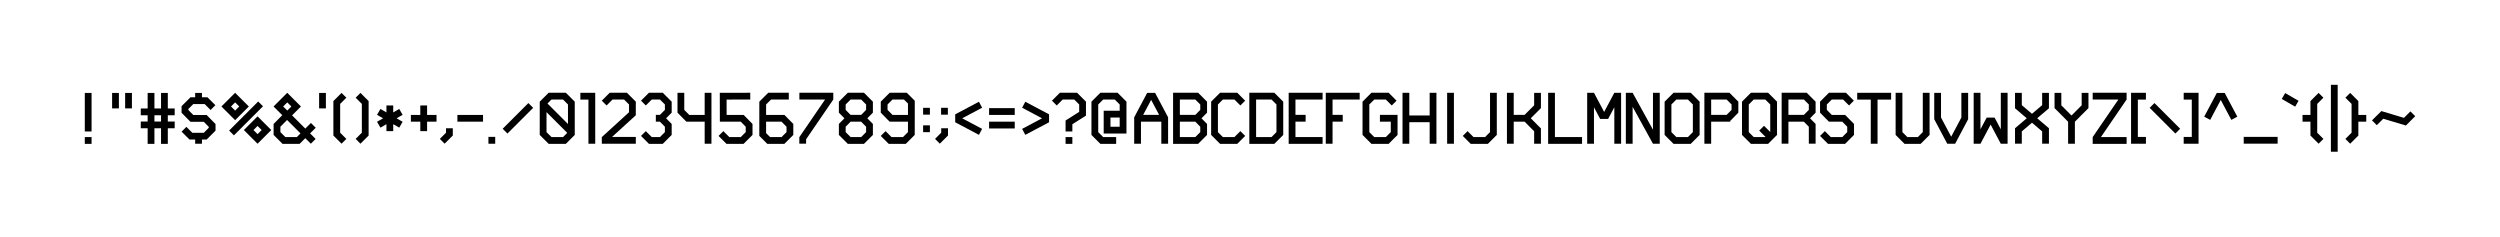
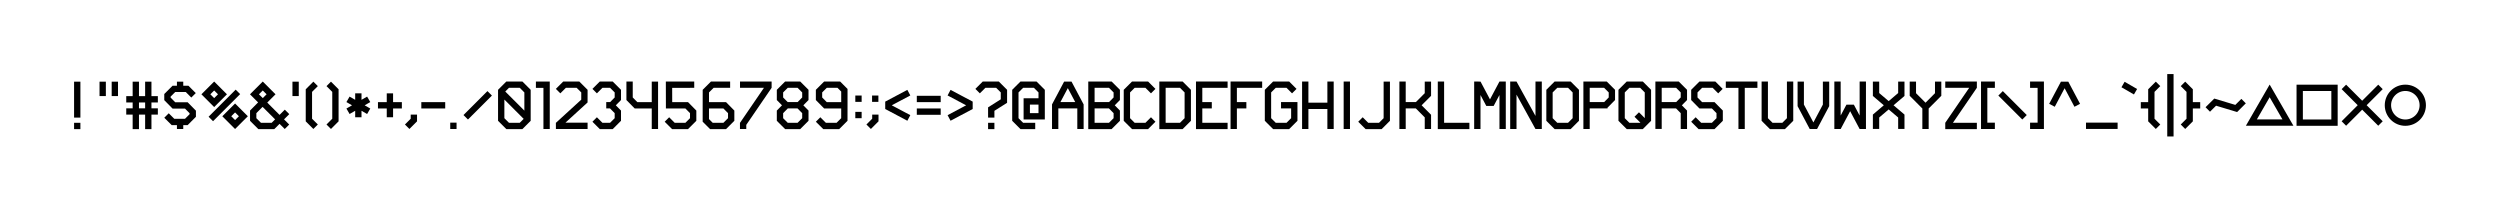
- <svg xmlns="http://www.w3.org/2000/svg" width="1474.255" height="139.49" viewBox="0 0 1474.255 139.49" id="svg4181" version="1.1">
+ <svg xmlns="http://www.w3.org/2000/svg" width="1687.438" height="142.123" viewBox="0 0 1581.973 133.24" id="svg4181" version="1.1">
  <defs id="defs4183" />
-   <g id="layer1" transform="translate(663.2062,-367.624)">
-     <path id="path4805" style="fill:none;fill-rule:evenodd;stroke:#000000;stroke-width:4;stroke-linecap:butt;stroke-linejoin:miter;stroke-miterlimit:4;stroke-dasharray:none;stroke-opacity:1" d="m 69.658,428.407 -4.08,-4.082 -8.49,0 -4.082,4.082 0,17.956 4.082,4.082 8.49,0 4.08,-4.082" />
-     <path d="m 75.523,424.326 11.917,0 4.082,4.082 0,17.956 -4.082,4.082 -11.917,0 z" style="fill:none;fill-rule:evenodd;stroke:#000000;stroke-width:4;stroke-linecap:butt;stroke-linejoin:miter;stroke-miterlimit:4;stroke-dasharray:none;stroke-opacity:1" id="path4808" />
-     <path id="path4812" style="fill:none;fill-rule:evenodd;stroke:#000000;stroke-width:4;stroke-linecap:butt;stroke-linejoin:miter;stroke-miterlimit:4;stroke-dasharray:none;stroke-opacity:1" d="m 96.728,437.356 10,0 m 10,13.09 -18,0 0,-26.12 18,0" />
-     <path id="path4816" style="fill:none;fill-rule:evenodd;stroke:#000000;stroke-width:4;stroke-linecap:butt;stroke-linejoin:miter;stroke-miterlimit:4;stroke-dasharray:none;stroke-opacity:1" d="m 118.603,437.356 10,0 m -8,15.023 0,-28.053 18,0" />
-     <path d="m 158.932,428.407 -4.08,-4.082 -8.49,0 -4.082,4.082 0,17.956 4.082,4.082 8.49,0 4.08,-4.082 0,-9.008 -8.394,0" style="fill:none;fill-rule:evenodd;stroke:#000000;stroke-width:4;stroke-linecap:butt;stroke-linejoin:miter;stroke-miterlimit:4;stroke-dasharray:none;stroke-opacity:1" id="path4818" />
-     <path id="path4820" style="fill:none;fill-rule:evenodd;stroke:#000000;stroke-width:4;stroke-linecap:butt;stroke-linejoin:miter;stroke-miterlimit:4;stroke-dasharray:none;stroke-opacity:1" d="m 7.566,437.356 16.147,0 m -0.088,15.011 0,-15.049 -6.867,-12.94 -2.266,0 -6.867,12.94 0,15.049" />
-     <path id="path4822" style="fill:none;fill-rule:evenodd;stroke:#000000;stroke-width:4;stroke-linecap:butt;stroke-linejoin:miter;stroke-miterlimit:4;stroke-dasharray:none;stroke-opacity:1" d="m 30.245,437.356 13.587,0 m -13.269,13.09 11.948,0 4.082,-4.082 0,-4.831 -4.082,-4.147 4.082,-4.147 0,-4.831 -4.082,-4.082 -11.948,0 z" />
-     <path id="path4829" style="fill:none;fill-rule:evenodd;stroke:#000000;stroke-width:4;stroke-linecap:butt;stroke-linejoin:miter;stroke-miterlimit:4;stroke-dasharray:none;stroke-opacity:1" d="m 181.867,437.703 -16.002,0 m 16.002,14.676 0,-30.02 m -16.002,0 0.002,30.02" />
+   <g id="layer1" transform="translate(660.0812,-370.749)">
+     <path id="path4805" style="fill:none;fill-rule:evenodd;stroke:#000000;stroke-width:4;stroke-linecap:butt;stroke-linejoin:miter;stroke-miterlimit:4;stroke-dasharray:none;stroke-opacity:1" d="m 69.658,428.407 -4.08,-4.082 h -8.49 l -4.082,4.082 v 17.956 l 4.082,4.082 h 8.49 l 4.08,-4.082" />
+     <path d="m 75.523,424.326 h 11.917 l 4.082,4.082 v 17.956 l -4.082,4.082 h -11.917 z" style="fill:none;fill-rule:evenodd;stroke:#000000;stroke-width:4;stroke-linecap:butt;stroke-linejoin:miter;stroke-miterlimit:4;stroke-dasharray:none;stroke-opacity:1" id="path4808" />
+     <path id="path4812" style="fill:none;fill-rule:evenodd;stroke:#000000;stroke-width:4;stroke-linecap:butt;stroke-linejoin:miter;stroke-miterlimit:4;stroke-dasharray:none;stroke-opacity:1" d="M 96.728,437.356 H 106.728 m 10,13.09 H 98.728 V 424.326 H 116.728" />
+     <path id="path4816" style="fill:none;fill-rule:evenodd;stroke:#000000;stroke-width:4;stroke-linecap:butt;stroke-linejoin:miter;stroke-miterlimit:4;stroke-dasharray:none;stroke-opacity:1" d="m 118.603,437.356 h 10 m -8,15.023 v -28.053 h 18" />
+     <path d="m 158.932,428.407 -4.08,-4.082 h -8.49 l -4.082,4.082 v 17.956 l 4.082,4.082 h 8.49 l 4.08,-4.082 v -9.008 h -8.394" style="fill:none;fill-rule:evenodd;stroke:#000000;stroke-width:4;stroke-linecap:butt;stroke-linejoin:miter;stroke-miterlimit:4;stroke-dasharray:none;stroke-opacity:1" id="path4818" />
+     <path id="path4820" style="fill:none;fill-rule:evenodd;stroke:#000000;stroke-width:4;stroke-linecap:butt;stroke-linejoin:miter;stroke-miterlimit:4;stroke-dasharray:none;stroke-opacity:1" d="m 7.566,437.356 h 16.147 m -0.088,15.011 v -15.049 l -6.867,-12.94 h -2.266 l -6.867,12.94 v 15.049" />
+     <path id="path4822" style="fill:none;fill-rule:evenodd;stroke:#000000;stroke-width:4;stroke-linecap:butt;stroke-linejoin:miter;stroke-miterlimit:4;stroke-dasharray:none;stroke-opacity:1" d="m 30.245,437.356 h 13.587 m -13.269,13.09 h 11.948 l 4.082,-4.082 v -4.831 l -4.082,-4.147 4.082,-4.147 v -4.831 l -4.082,-4.082 h -11.948 z" />
+     <path id="path4829" style="fill:none;fill-rule:evenodd;stroke:#000000;stroke-width:4;stroke-linecap:butt;stroke-linejoin:miter;stroke-miterlimit:4;stroke-dasharray:none;stroke-opacity:1" d="M 181.867,437.703 H 165.864 m 16.002,14.676 v -30.02 m -16.002,0 0.002,30.02" />
    <path d="m 192.173,422.359 0.002,30.02" style="fill:none;fill-rule:evenodd;stroke:#000000;stroke-width:4;stroke-linecap:butt;stroke-linejoin:miter;stroke-miterlimit:4;stroke-dasharray:none;stroke-opacity:1" id="path4831" />
-     <path id="path4833" style="fill:none;fill-rule:evenodd;stroke:#000000;stroke-width:4;stroke-linecap:butt;stroke-linejoin:miter;stroke-miterlimit:4;stroke-dasharray:none;stroke-opacity:1" d="m 217.462,422.365 0,23.999 -4.082,4.082 -8.49,0 -4.08,-4.082" />
-     <path d="m 269.735,450.446 -18,0 0,-28.106" style="fill:none;fill-rule:evenodd;stroke:#000000;stroke-width:4;stroke-linecap:butt;stroke-linejoin:miter;stroke-miterlimit:4;stroke-dasharray:none;stroke-opacity:1" id="path4843" />
-     <path style="color:#000000;font-style:normal;font-variant:normal;font-weight:normal;font-stretch:normal;font-size:medium;line-height:normal;font-family:sans-serif;text-indent:0;text-align:start;text-decoration:none;text-decoration-line:none;text-decoration-style:solid;text-decoration-color:#000000;letter-spacing:normal;word-spacing:normal;text-transform:none;direction:ltr;block-progression:tb;writing-mode:lr-tb;baseline-shift:baseline;text-anchor:start;white-space:normal;clip-rule:nonzero;display:inline;overflow:visible;visibility:visible;opacity:1;isolation:auto;mix-blend-mode:normal;color-interpolation:sRGB;color-interpolation-filters:linearRGB;solid-color:#000000;solid-opacity:1;fill:#000000;fill-opacity:1;fill-rule:evenodd;stroke:none;stroke-width:4;stroke-linecap:butt;stroke-linejoin:miter;stroke-miterlimit:4;stroke-dasharray:none;stroke-dashoffset:0;stroke-opacity:1;color-rendering:auto;image-rendering:auto;shape-rendering:auto;text-rendering:auto;enable-background:accumulate" d="m 272.759,422.359 0.002,30.02 4,0 -0.002,-21.51 3.666,6.906 4.672,0 3.666,-6.906 0,21.51 4,0 0,-30.02 -4.016,0.004 -5.985,11.279 -5.985,-11.277 z" id="path4845" />
-     <path id="path4862" style="fill:none;fill-rule:evenodd;stroke:#000000;stroke-width:4;stroke-linecap:butt;stroke-linejoin:miter;stroke-miterlimit:4;stroke-dasharray:none;stroke-opacity:1" d="m 297.805,423.321 15.494,28.091 m 0.254,0.967 0,-30.02 m -16.002,0 0.002,30.02" />
-     <path id="path4868" style="fill:none;fill-rule:evenodd;stroke:#000000;stroke-width:4;stroke-linecap:butt;stroke-linejoin:miter;stroke-miterlimit:4;stroke-dasharray:none;stroke-opacity:1" d="m 343.553,437.356 13.587,0 m -1.322,0.029 4.082,-4.147 0,-4.831 -4.082,-4.082 -11.948,0 0,28.041" />
-     <path id="path4878" style="fill:none;fill-rule:evenodd;stroke:#000000;stroke-width:4;stroke-linecap:butt;stroke-linejoin:miter;stroke-miterlimit:4;stroke-dasharray:none;stroke-opacity:1" d="m 380.782,448.382 -5.159,-5.159 m 7.084,-14.815 -4.08,-4.082 -8.49,0 -4.082,4.082 0,17.956 4.082,4.082 8.49,0 4.08,-4.082 z" />
-     <path id="path4884" style="fill:none;fill-rule:evenodd;stroke:#000000;stroke-width:4;stroke-linecap:butt;stroke-linejoin:miter;stroke-miterlimit:4;stroke-dasharray:none;stroke-opacity:1" d="m 389.113,437.356 13.587,0 m 2.76,15.002 0,-10.826 -4.082,-4.147 4.082,-4.147 0,-4.831 -4.082,-4.082 -11.948,0 0,28.032" />
-     <path id="path4898" style="fill:none;fill-rule:evenodd;stroke:#000000;stroke-width:4;stroke-linecap:butt;stroke-linejoin:miter;stroke-miterlimit:4;stroke-dasharray:none;stroke-opacity:1" d="m 411.501,446.364 4.082,4.082 8.442,0 4.082,-4.082 0,-4.831 -4.082,-4.147 -7.866,0 -4.082,-4.147 0,-4.831 4.082,-4.082 8.36,0 4.08,4.082" />
-     <path id="path4903" style="fill:none;fill-rule:evenodd;stroke:#000000;stroke-width:4;stroke-linecap:butt;stroke-linejoin:miter;stroke-miterlimit:4;stroke-dasharray:none;stroke-opacity:1" d="m 451.989,424.359 -20,0 m 9.999,-2 0.002,30.02" />
-     <path d="m 456.643,422.346 0,24.018 4.082,4.082 7.863,0 4.08,-4.082 0,-24.018" style="fill:none;fill-rule:evenodd;stroke:#000000;stroke-width:4;stroke-linecap:butt;stroke-linejoin:miter;stroke-miterlimit:4;stroke-dasharray:none;stroke-opacity:1" id="path4905" />
-     <path d="m 495.415,422.378 0,15.049 -6.867,12.94 -2.266,0 -6.867,-12.94 0,-15.049" style="fill:none;fill-rule:evenodd;stroke:#000000;stroke-width:4;stroke-linecap:butt;stroke-linejoin:miter;stroke-miterlimit:4;stroke-dasharray:none;stroke-opacity:1" id="path4907" />
-     <path id="path4909" d="m 500.672,452.379 0.002,-30.02 4,0 -0.002,21.51 3.666,-6.906 4.672,0 3.666,6.906 0,-21.51 4,0 0,30.02 -4.016,-0.004 -5.985,-11.279 -5.985,11.277 z" style="color:#000000;font-style:normal;font-variant:normal;font-weight:normal;font-stretch:normal;font-size:medium;line-height:normal;font-family:sans-serif;text-indent:0;text-align:start;text-decoration:none;text-decoration-line:none;text-decoration-style:solid;text-decoration-color:#000000;letter-spacing:normal;word-spacing:normal;text-transform:none;direction:ltr;block-progression:tb;writing-mode:lr-tb;baseline-shift:baseline;text-anchor:start;white-space:normal;clip-rule:nonzero;display:inline;overflow:visible;visibility:visible;opacity:1;isolation:auto;mix-blend-mode:normal;color-interpolation:sRGB;color-interpolation-filters:linearRGB;solid-color:#000000;solid-opacity:1;fill:#000000;fill-opacity:1;fill-rule:evenodd;stroke:none;stroke-width:4;stroke-linecap:butt;stroke-linejoin:miter;stroke-miterlimit:4;stroke-dasharray:none;stroke-dashoffset:0;stroke-opacity:1;color-rendering:auto;image-rendering:auto;shape-rendering:auto;text-rendering:auto;enable-background:accumulate" />
-     <path id="path4922" style="fill:none;fill-rule:evenodd;stroke:#000000;stroke-width:4;stroke-linecap:butt;stroke-linejoin:miter;stroke-miterlimit:4;stroke-dasharray:none;stroke-opacity:1" d="m 558.36,437.583 0.002,14.796 m 7.999,-30.001 0,8.172 -8,8.028 -8,-8.028 0,-8.172" />
-     <path id="path4928" style="fill:none;fill-rule:evenodd;stroke:#000000;stroke-width:4;stroke-linecap:butt;stroke-linejoin:miter;stroke-miterlimit:4;stroke-dasharray:none;stroke-opacity:1" d="m 589.203,425.183 -16.696,24.402 m 18.35,0.861 -20,0 m 0,-26.12 20,0" />
-     <path id="path4930" style="fill:none;fill-rule:evenodd;stroke:#000000;stroke-width:4;stroke-linecap:butt;stroke-linejoin:miter;stroke-miterlimit:4;stroke-dasharray:none;stroke-opacity:1" d="m 337.073,428.407 -4.08,-4.082 -8.49,0 -4.082,4.082 0,17.956 4.082,4.082 8.49,0 4.08,-4.082 z" />
-     <path id="path4943" style="fill:none;fill-rule:evenodd;stroke:#000000;stroke-width:4;stroke-linecap:butt;stroke-linejoin:miter;stroke-miterlimit:4;stroke-dasharray:none;stroke-opacity:1" d="m 243.483,422.378 0,8.172 -6.8,6.813 6.8,6.839 0,8.172 m -16.045,-30.035 0,30.039 m -0.613,-15.023 10.778,0" />
-     <path id="path4951" style="fill:none;fill-rule:evenodd;stroke:#000000;stroke-width:4;stroke-linecap:butt;stroke-linejoin:miter;stroke-miterlimit:4;stroke-dasharray:none;stroke-opacity:1" d="m 543.054,452.349 0,-8.172 -8,-6.812 -8,6.812 0,8.172 m 16,-29.971 0,8.172 -8,6.812 -8,-6.812 0,-8.172" />
-     <path id="path5198" style="fill:none;fill-rule:evenodd;stroke:#000000;stroke-width:4;stroke-linecap:butt;stroke-linejoin:miter;stroke-miterlimit:4;stroke-dasharray:none;stroke-opacity:1" d="m -342.039,429.808 15.154,15.154 m 0.614,-16.555 -4.08,-4.082 -8.49,0 -4.082,4.082 0,17.956 4.082,4.082 8.49,0 4.08,-4.082 z" />
-     <path id="path5201" style="fill:none;fill-rule:evenodd;stroke:#000000;stroke-width:4;stroke-linecap:butt;stroke-linejoin:miter;stroke-miterlimit:4;stroke-dasharray:none;stroke-opacity:1" d="m -314.199,452.379 -0.002,-28.025 -6.767,0" />
-     <path id="path5214" style="fill:none;fill-rule:evenodd;stroke:#000000;stroke-width:4;stroke-linecap:butt;stroke-linejoin:miter;stroke-miterlimit:4;stroke-dasharray:none;stroke-opacity:1" d="m -306.916,428.407 4.08,-4.082 8.49,0 4.082,4.082 -0.01,6.295 -16.049,14.659 0.005,1.017 18.055,0" />
-     <path id="path5231" style="fill:none;fill-rule:evenodd;stroke:#000000;stroke-width:4;stroke-linecap:butt;stroke-linejoin:miter;stroke-miterlimit:4;stroke-dasharray:none;stroke-opacity:1" d="m -272.474,437.356 -3.983,0 m -7.325,9.008 4.082,4.082 6.502,0 4.082,-4.082 0,-4.831 -4.082,-4.147 4.082,-4.147 0,-4.831 -4.082,-4.082 -6.502,0 -4.082,4.082" />
-     <path d="m -245.661,422.367 0,30 m -16.029,-30.02 0,10.891 4.082,4.147 11.507,0" style="fill:none;fill-rule:evenodd;stroke:#000000;stroke-width:4;stroke-linecap:butt;stroke-linejoin:miter;stroke-miterlimit:4;stroke-dasharray:none;stroke-opacity:1" id="path5235" />
-     <path d="m -238.056,446.364 4.082,4.082 8.442,0 4.082,-4.082 0,-4.831 -4.082,-4.147 -11.177,0 -0.032,-13.041 15.965,-0.019" style="fill:none;fill-rule:evenodd;stroke:#000000;stroke-width:4;stroke-linecap:butt;stroke-linejoin:miter;stroke-miterlimit:4;stroke-dasharray:none;stroke-opacity:1" id="path5237" />
-     <path d="m -198.059,424.326 -11.286,0 -4.082,4.082 -0.014,8.978 11.962,0 4.082,4.147 0,4.831 -4.082,4.082 -8.442,0 -3.521,-3.521 0,-10.132" style="fill:none;fill-rule:evenodd;stroke:#000000;stroke-width:4;stroke-linecap:butt;stroke-linejoin:miter;stroke-miterlimit:4;stroke-dasharray:none;stroke-opacity:1" id="path5239" />
-     <path d="m -191.81,424.326 20,0 m -1.654,0.857 -16.384,23.956 0,3.224" style="fill:none;fill-rule:evenodd;stroke:#000000;stroke-width:4;stroke-linecap:butt;stroke-linejoin:miter;stroke-miterlimit:4;stroke-dasharray:none;stroke-opacity:1" id="path5241" />
-     <path id="path5249" style="fill:none;fill-rule:evenodd;stroke:#000000;stroke-width:4;stroke-linecap:butt;stroke-linejoin:miter;stroke-miterlimit:4;stroke-dasharray:none;stroke-opacity:1" d="m -162.438,424.326 -4.082,4.082 0,4.831 4.082,4.147 -4.082,4.147 0,4.831 4.082,4.082 7.895,0 4.082,-4.082 0,-4.831 -4.082,-4.147 4.082,-4.147 0,-4.831 -4.082,-4.082 z m -0.846,13.03 9.079,0" />
-     <path id="path5257" style="fill:none;fill-rule:evenodd;stroke:#000000;stroke-width:4;stroke-linecap:butt;stroke-linejoin:miter;stroke-miterlimit:4;stroke-dasharray:none;stroke-opacity:1" d="m -142.396,446.364 4.082,4.082 8.445,0 4.082,-4.082 0.014,-8.978 -11.962,0 -4.082,-4.147 0,-4.831 4.082,-4.082 8.442,0 3.521,3.521 0,10.132" />
-     <path d="m 679.918,450.341 -20,0" style="fill:none;fill-rule:evenodd;stroke:#000000;stroke-width:4;stroke-linecap:butt;stroke-linejoin:miter;stroke-miterlimit:4;stroke-dasharray:none;stroke-opacity:1" id="path5336" />
+     <path id="path4833" style="fill:none;fill-rule:evenodd;stroke:#000000;stroke-width:4;stroke-linecap:butt;stroke-linejoin:miter;stroke-miterlimit:4;stroke-dasharray:none;stroke-opacity:1" d="m 217.462,422.365 v 23.999 l -4.082,4.082 h -8.49 l -4.08,-4.082" />
+     <path d="m 269.735,450.446 h -18 v -28.106" style="fill:none;fill-rule:evenodd;stroke:#000000;stroke-width:4;stroke-linecap:butt;stroke-linejoin:miter;stroke-miterlimit:4;stroke-dasharray:none;stroke-opacity:1" id="path4843" />
+     <path style="color:#000000;font-style:normal;font-variant:normal;font-weight:normal;font-stretch:normal;font-size:medium;line-height:normal;font-family:sans-serif;text-indent:0;text-align:start;text-decoration:none;text-decoration-line:none;text-decoration-style:solid;text-decoration-color:#000000;letter-spacing:normal;word-spacing:normal;text-transform:none;writing-mode:lr-tb;direction:ltr;baseline-shift:baseline;text-anchor:start;white-space:normal;clip-rule:nonzero;display:inline;overflow:visible;visibility:visible;opacity:1;isolation:auto;mix-blend-mode:normal;color-interpolation:sRGB;color-interpolation-filters:linearRGB;solid-color:#000000;solid-opacity:1;fill:#000000;fill-opacity:1;fill-rule:evenodd;stroke:none;stroke-width:4;stroke-linecap:butt;stroke-linejoin:miter;stroke-miterlimit:4;stroke-dasharray:none;stroke-dashoffset:0;stroke-opacity:1;color-rendering:auto;image-rendering:auto;shape-rendering:auto;text-rendering:auto;enable-background:accumulate" d="m 272.759,422.359 0.002,30.02 h 4 l -0.002,-21.51 3.666,6.906 h 4.672 l 3.666,-6.906 v 21.51 h 4 v -30.02 l -4.016,0.004 -5.985,11.279 -5.985,-11.277 z" id="path4845" />
+     <path id="path4862" style="fill:none;fill-rule:evenodd;stroke:#000000;stroke-width:4;stroke-linecap:butt;stroke-linejoin:miter;stroke-miterlimit:4;stroke-dasharray:none;stroke-opacity:1" d="m 297.805,423.321 15.494,28.091 m 0.254,0.967 v -30.02 m -16.002,0 0.002,30.02" />
+     <path id="path4868" style="fill:none;fill-rule:evenodd;stroke:#000000;stroke-width:4;stroke-linecap:butt;stroke-linejoin:miter;stroke-miterlimit:4;stroke-dasharray:none;stroke-opacity:1" d="m 343.553,437.356 h 13.587 m -1.322,0.029 4.082,-4.147 v -4.831 l -4.082,-4.082 h -11.948 v 28.041" />
+     <path id="path4878" style="fill:none;fill-rule:evenodd;stroke:#000000;stroke-width:4;stroke-linecap:butt;stroke-linejoin:miter;stroke-miterlimit:4;stroke-dasharray:none;stroke-opacity:1" d="m 380.782,448.382 -5.159,-5.159 m 7.084,-14.815 -4.08,-4.082 h -8.49 l -4.082,4.082 v 17.956 l 4.082,4.082 h 8.49 l 4.08,-4.082 z" />
+     <path id="path4884" style="fill:none;fill-rule:evenodd;stroke:#000000;stroke-width:4;stroke-linecap:butt;stroke-linejoin:miter;stroke-miterlimit:4;stroke-dasharray:none;stroke-opacity:1" d="m 389.113,437.356 h 13.587 m 2.76,15.002 v -10.826 l -4.082,-4.147 4.082,-4.147 v -4.831 l -4.082,-4.082 h -11.948 v 28.032" />
+     <path id="path4898" style="fill:none;fill-rule:evenodd;stroke:#000000;stroke-width:4;stroke-linecap:butt;stroke-linejoin:miter;stroke-miterlimit:4;stroke-dasharray:none;stroke-opacity:1" d="m 411.501,446.364 4.082,4.082 h 8.442 l 4.082,-4.082 v -4.831 l -4.082,-4.147 h -7.866 l -4.082,-4.147 v -4.831 l 4.082,-4.082 h 8.36 l 4.08,4.082" />
+     <path id="path4903" style="fill:none;fill-rule:evenodd;stroke:#000000;stroke-width:4;stroke-linecap:butt;stroke-linejoin:miter;stroke-miterlimit:4;stroke-dasharray:none;stroke-opacity:1" d="m 451.989,424.359 h -20 m 9.999,-2 0.002,30.02" />
+     <path d="m 456.643,422.346 v 24.018 l 4.082,4.082 h 7.863 l 4.08,-4.082 v -24.018" style="fill:none;fill-rule:evenodd;stroke:#000000;stroke-width:4;stroke-linecap:butt;stroke-linejoin:miter;stroke-miterlimit:4;stroke-dasharray:none;stroke-opacity:1" id="path4905" />
+     <path d="m 495.415,422.378 v 15.049 l -6.867,12.94 h -2.266 l -6.867,-12.94 v -15.049" style="fill:none;fill-rule:evenodd;stroke:#000000;stroke-width:4;stroke-linecap:butt;stroke-linejoin:miter;stroke-miterlimit:4;stroke-dasharray:none;stroke-opacity:1" id="path4907" />
+     <path id="path4909" d="m 500.672,452.379 0.002,-30.02 h 4 l -0.002,21.51 3.666,-6.906 h 4.672 l 3.666,6.906 v -21.51 h 4 v 30.02 l -4.016,-0.004 -5.985,-11.279 -5.985,11.277 z" style="color:#000000;font-style:normal;font-variant:normal;font-weight:normal;font-stretch:normal;font-size:medium;line-height:normal;font-family:sans-serif;text-indent:0;text-align:start;text-decoration:none;text-decoration-line:none;text-decoration-style:solid;text-decoration-color:#000000;letter-spacing:normal;word-spacing:normal;text-transform:none;writing-mode:lr-tb;direction:ltr;baseline-shift:baseline;text-anchor:start;white-space:normal;clip-rule:nonzero;display:inline;overflow:visible;visibility:visible;opacity:1;isolation:auto;mix-blend-mode:normal;color-interpolation:sRGB;color-interpolation-filters:linearRGB;solid-color:#000000;solid-opacity:1;fill:#000000;fill-opacity:1;fill-rule:evenodd;stroke:none;stroke-width:4;stroke-linecap:butt;stroke-linejoin:miter;stroke-miterlimit:4;stroke-dasharray:none;stroke-dashoffset:0;stroke-opacity:1;color-rendering:auto;image-rendering:auto;shape-rendering:auto;text-rendering:auto;enable-background:accumulate" />
+     <path id="path4922" style="fill:none;fill-rule:evenodd;stroke:#000000;stroke-width:4;stroke-linecap:butt;stroke-linejoin:miter;stroke-miterlimit:4;stroke-dasharray:none;stroke-opacity:1" d="m 558.36,437.583 0.002,14.796 m 7.999,-30.001 v 8.172 l -8,8.028 -8,-8.028 v -8.172" />
+     <path id="path4928" style="fill:none;fill-rule:evenodd;stroke:#000000;stroke-width:4;stroke-linecap:butt;stroke-linejoin:miter;stroke-miterlimit:4;stroke-dasharray:none;stroke-opacity:1" d="m 589.203,425.183 -16.696,24.402 m 18.35,0.861 h -20 m 0,-26.12 h 20" />
+     <path id="path4930" style="fill:none;fill-rule:evenodd;stroke:#000000;stroke-width:4;stroke-linecap:butt;stroke-linejoin:miter;stroke-miterlimit:4;stroke-dasharray:none;stroke-opacity:1" d="m 337.073,428.407 -4.08,-4.082 h -8.49 l -4.082,4.082 v 17.956 l 4.082,4.082 h 8.49 l 4.08,-4.082 z" />
+     <path id="path4943" style="fill:none;fill-rule:evenodd;stroke:#000000;stroke-width:4;stroke-linecap:butt;stroke-linejoin:miter;stroke-miterlimit:4;stroke-dasharray:none;stroke-opacity:1" d="m 243.483,422.378 v 8.172 l -6.8,6.813 6.8,6.839 v 8.172 M 227.437,422.34 v 30.039 m -0.613,-15.023 h 10.778" />
+     <path id="path4951" style="fill:none;fill-rule:evenodd;stroke:#000000;stroke-width:4;stroke-linecap:butt;stroke-linejoin:miter;stroke-miterlimit:4;stroke-dasharray:none;stroke-opacity:1" d="m 543.054,452.349 v -8.172 l -8,-6.812 -8,6.812 v 8.172 m 16,-29.971 v 8.172 l -8,6.812 -8,-6.812 v -8.172" />
+     <path id="path5198" style="fill:none;fill-rule:evenodd;stroke:#000000;stroke-width:4;stroke-linecap:butt;stroke-linejoin:miter;stroke-miterlimit:4;stroke-dasharray:none;stroke-opacity:1" d="m -342.039,429.808 15.154,15.154 m 0.614,-16.555 -4.08,-4.082 h -8.49 l -4.082,4.082 v 17.956 l 4.082,4.082 h 8.49 l 4.08,-4.082 z" />
+     <path id="path5201" style="fill:none;fill-rule:evenodd;stroke:#000000;stroke-width:4;stroke-linecap:butt;stroke-linejoin:miter;stroke-miterlimit:4;stroke-dasharray:none;stroke-opacity:1" d="m -314.199,452.379 -0.002,-28.025 h -6.767" />
+     <path id="path5214" style="fill:none;fill-rule:evenodd;stroke:#000000;stroke-width:4;stroke-linecap:butt;stroke-linejoin:miter;stroke-miterlimit:4;stroke-dasharray:none;stroke-opacity:1" d="m -306.916,428.407 4.08,-4.082 h 8.49 l 4.082,4.082 -0.01,6.295 -16.049,14.659 0.005,1.017 h 18.055" />
+     <path id="path5231" style="fill:none;fill-rule:evenodd;stroke:#000000;stroke-width:4;stroke-linecap:butt;stroke-linejoin:miter;stroke-miterlimit:4;stroke-dasharray:none;stroke-opacity:1" d="m -272.474,437.356 h -3.983 m -7.325,9.008 4.082,4.082 h 6.502 l 4.082,-4.082 v -4.831 l -4.082,-4.147 4.082,-4.147 v -4.831 l -4.082,-4.082 h -6.502 l -4.082,4.082" />
+     <path d="m -245.661,422.367 v 30 m -16.029,-30.02 v 10.891 l 4.082,4.147 h 11.507" style="fill:none;fill-rule:evenodd;stroke:#000000;stroke-width:4;stroke-linecap:butt;stroke-linejoin:miter;stroke-miterlimit:4;stroke-dasharray:none;stroke-opacity:1" id="path5235" />
+     <path d="m -238.056,446.364 4.082,4.082 h 8.442 l 4.082,-4.082 v -4.831 l -4.082,-4.147 h -11.177 l -0.032,-13.041 15.965,-0.019" style="fill:none;fill-rule:evenodd;stroke:#000000;stroke-width:4;stroke-linecap:butt;stroke-linejoin:miter;stroke-miterlimit:4;stroke-dasharray:none;stroke-opacity:1" id="path5237" />
+     <path d="m -198.059,424.326 h -11.286 l -4.082,4.082 -0.014,8.978 h 11.962 l 4.082,4.147 v 4.831 l -4.082,4.082 h -8.442 l -3.521,-3.521 v -10.132" style="fill:none;fill-rule:evenodd;stroke:#000000;stroke-width:4;stroke-linecap:butt;stroke-linejoin:miter;stroke-miterlimit:4;stroke-dasharray:none;stroke-opacity:1" id="path5239" />
+     <path d="m -191.81,424.326 h 20 m -1.654,0.857 -16.384,23.956 v 3.224" style="fill:none;fill-rule:evenodd;stroke:#000000;stroke-width:4;stroke-linecap:butt;stroke-linejoin:miter;stroke-miterlimit:4;stroke-dasharray:none;stroke-opacity:1" id="path5241" />
+     <path id="path5249" style="fill:none;fill-rule:evenodd;stroke:#000000;stroke-width:4;stroke-linecap:butt;stroke-linejoin:miter;stroke-miterlimit:4;stroke-dasharray:none;stroke-opacity:1" d="m -162.438,424.326 -4.082,4.082 v 4.831 l 4.082,4.147 -4.082,4.147 v 4.831 l 4.082,4.082 h 7.895 l 4.082,-4.082 v -4.831 l -4.082,-4.147 4.082,-4.147 v -4.831 l -4.082,-4.082 z m -0.846,13.03 h 9.079" />
+     <path id="path5257" style="fill:none;fill-rule:evenodd;stroke:#000000;stroke-width:4;stroke-linecap:butt;stroke-linejoin:miter;stroke-miterlimit:4;stroke-dasharray:none;stroke-opacity:1" d="m -142.396,446.364 4.082,4.082 h 8.445 l 4.082,-4.082 0.014,-8.978 h -11.962 l -4.082,-4.147 v -4.831 l 4.082,-4.082 h 8.442 l 3.521,3.521 v 10.132" />
+     <path d="m 679.918,450.341 h -20" style="fill:none;fill-rule:evenodd;stroke:#000000;stroke-width:4;stroke-linecap:butt;stroke-linejoin:miter;stroke-miterlimit:4;stroke-dasharray:none;stroke-opacity:1" id="path5336" />
    <path id="path5344" style="fill:none;fill-rule:evenodd;stroke:#000000;stroke-width:4;stroke-linecap:butt;stroke-linejoin:miter;stroke-miterlimit:4;stroke-dasharray:none;stroke-opacity:1" d="m -611.206,448.462 0.002,3.987 m -0.002,-30.02 0.002,22.717" />
    <path id="path5349" style="fill:none;fill-rule:evenodd;stroke:#000000;stroke-width:4;stroke-linecap:butt;stroke-linejoin:miter;stroke-miterlimit:4;stroke-dasharray:none;stroke-opacity:1" d="m -587.41,422.428 0.002,9.119 m -7.688,-9.119 0.002,9.119" />
-     <path id="path5364" style="fill:none;fill-rule:evenodd;stroke:#000000;stroke-width:4;stroke-linecap:butt;stroke-linejoin:miter;stroke-miterlimit:4;stroke-dasharray:none;stroke-opacity:1" d="m -560.193,433.595 -20,0 m 20,7.686 -20,0 m 13.947,-18.853 0.002,30.02 m -7.897,-30.02 0.002,30.02" />
-     <path id="path5389" style="fill:none;fill-rule:evenodd;stroke:#000000;stroke-width:4;stroke-linecap:butt;stroke-linejoin:miter;stroke-miterlimit:4;stroke-dasharray:none;stroke-opacity:1" d="m -546.119,447.407 0.002,4.98 m -0.002,-29.959 0.002,4.98 m -8.592,16.433 4.082,4.082 8.442,0 4.082,-4.082 0,-2.24 -4.082,-4.147 -7.866,0 -4.082,-4.147 0,-2.24 4.082,-4.082 8.36,0 4.08,4.082" />
+     <path id="path5364" style="fill:none;fill-rule:evenodd;stroke:#000000;stroke-width:4;stroke-linecap:butt;stroke-linejoin:miter;stroke-miterlimit:4;stroke-dasharray:none;stroke-opacity:1" d="m -560.193,433.595 h -20 m 20,7.686 h -20 m 13.947,-18.853 0.002,30.02 m -7.897,-30.02 0.002,30.02" />
+     <path id="path5389" style="fill:none;fill-rule:evenodd;stroke:#000000;stroke-width:4;stroke-linecap:butt;stroke-linejoin:miter;stroke-miterlimit:4;stroke-dasharray:none;stroke-opacity:1" d="m -546.119,447.407 0.002,4.98 m -0.002,-29.959 0.002,4.98 m -8.592,16.433 4.082,4.082 h 8.442 l 4.082,-4.082 v -2.24 l -4.082,-4.147 h -7.866 l -4.082,-4.147 v -2.24 l 4.082,-4.082 h 8.36 l 4.08,4.082" />
    <path id="path5408" style="opacity:1;fill:none;fill-opacity:1;stroke:#000000;stroke-width:4;stroke-linecap:butt;stroke-linejoin:miter;stroke-miterlimit:4;stroke-dasharray:none;stroke-opacity:1" d="m -524.554,425.173 -5.247,5.247 5.247,5.247 5.247,-5.247 z m 13.228,13.894 -5.247,5.247 5.247,5.247 5.247,-5.247 z m 1.794,-10.184 -17.145,17.145" />
-     <path id="path5421" style="fill:none;fill-rule:evenodd;stroke:#000000;stroke-width:4;stroke-linecap:butt;stroke-linejoin:miter;stroke-miterlimit:4;stroke-dasharray:none;stroke-opacity:1" d="m -493.832,435.438 -6.03,6.095 0,4.831 4.082,4.082 8.442,0 8.894,-8.894 m -18.456,-8.997 18.411,18.411 m -15.322,-25.792 -5.247,5.247 5.247,5.247 5.247,-5.247 z" />
+     <path id="path5421" style="fill:none;fill-rule:evenodd;stroke:#000000;stroke-width:4;stroke-linecap:butt;stroke-linejoin:miter;stroke-miterlimit:4;stroke-dasharray:none;stroke-opacity:1" d="m -493.832,435.438 -6.03,6.095 v 4.831 l 4.082,4.082 h 8.442 l 8.894,-8.894 m -18.456,-8.997 18.411,18.411 m -15.322,-25.792 -5.247,5.247 5.247,5.247 5.247,-5.247 z" />
    <path d="m -473.024,422.428 0.002,9.119" style="fill:none;fill-rule:evenodd;stroke:#000000;stroke-width:4;stroke-linecap:butt;stroke-linejoin:miter;stroke-miterlimit:4;stroke-dasharray:none;stroke-opacity:1" id="path5424" />
-     <path style="fill:none;fill-rule:evenodd;stroke:#000000;stroke-width:4;stroke-linecap:butt;stroke-linejoin:miter;stroke-miterlimit:4;stroke-dasharray:none;stroke-opacity:1" d="m -460.375,423.826 -4.238,4.238 0,18.644 4.238,4.238" id="path5430" />
-     <path style="fill:none;fill-rule:evenodd;stroke:#000000;stroke-width:4;stroke-linecap:butt;stroke-linejoin:miter;stroke-miterlimit:4;stroke-dasharray:none;stroke-opacity:1" d="m -452.065,450.946 4.236,-4.238 0,-18.644 -4.236,-4.238" id="path5426" />
+     <path style="fill:none;fill-rule:evenodd;stroke:#000000;stroke-width:4;stroke-linecap:butt;stroke-linejoin:miter;stroke-miterlimit:4;stroke-dasharray:none;stroke-opacity:1" d="m -460.375,423.826 -4.238,4.238 v 18.644 l 4.238,4.238" id="path5430" />
+     <path style="fill:none;fill-rule:evenodd;stroke:#000000;stroke-width:4;stroke-linecap:butt;stroke-linejoin:miter;stroke-miterlimit:4;stroke-dasharray:none;stroke-opacity:1" d="m -452.065,450.946 4.236,-4.238 v -18.644 l -4.236,-4.238" id="path5426" />
    <path id="path5442" style="fill:none;fill-rule:evenodd;stroke:#000000;stroke-width:4;stroke-linecap:butt;stroke-linejoin:miter;stroke-miterlimit:4;stroke-dasharray:none;stroke-opacity:1" d="m -426.776,441.164 -13.094,-7.558 m 13.093,-0.002 -13.092,7.561 m 6.545,-11.34 0.002,15.119" />
    <path style="fill:none;fill-rule:evenodd;stroke:#000000;stroke-width:4;stroke-linecap:butt;stroke-linejoin:miter;stroke-miterlimit:4;stroke-dasharray:none;stroke-opacity:1" d="m -405.788,437.385 -15.119,0.002" id="path5451" />
    <path style="fill:none;fill-rule:evenodd;stroke:#000000;stroke-width:4;stroke-linecap:butt;stroke-linejoin:miter;stroke-miterlimit:4;stroke-dasharray:none;stroke-opacity:1" d="m -413.349,429.826 0.002,15.119" id="path5445" />
    <path id="path5453" d="m -378.356,437.385 -15.119,0.002" style="fill:none;fill-rule:evenodd;stroke:#000000;stroke-width:4;stroke-linecap:butt;stroke-linejoin:miter;stroke-miterlimit:4;stroke-dasharray:none;stroke-opacity:1" />
-     <path id="path5455" d="m -402.423,450.946 4.236,-4.238 0,-3.456" style="fill:none;fill-rule:evenodd;stroke:#000000;stroke-width:4;stroke-linecap:butt;stroke-linejoin:miter;stroke-miterlimit:4;stroke-dasharray:none;stroke-opacity:1" />
+     <path id="path5455" d="m -402.423,450.946 4.236,-4.238 v -3.456" style="fill:none;fill-rule:evenodd;stroke:#000000;stroke-width:4;stroke-linecap:butt;stroke-linejoin:miter;stroke-miterlimit:4;stroke-dasharray:none;stroke-opacity:1" />
    <path style="fill:none;fill-rule:evenodd;stroke:#000000;stroke-width:4;stroke-linecap:butt;stroke-linejoin:miter;stroke-miterlimit:4;stroke-dasharray:none;stroke-opacity:1" d="m -373.179,448.352 0.002,4.022" id="path5457" />
    <path style="fill:none;fill-rule:evenodd;stroke:#000000;stroke-width:4;stroke-linecap:butt;stroke-linejoin:miter;stroke-miterlimit:4;stroke-dasharray:none;stroke-opacity:1" d="m -350.222,429.808 -15.154,15.154" id="path5463" />
    <path id="path5467" style="fill:none;fill-rule:evenodd;stroke:#000000;stroke-width:4;stroke-linecap:butt;stroke-linejoin:miter;stroke-miterlimit:4;stroke-dasharray:none;stroke-opacity:1" d="m -116.846,431.208 0.002,4.022 m -0.002,6.31 0.002,4.022" />
-     <path id="path5478" style="fill:none;fill-rule:evenodd;stroke:#000000;stroke-width:4;stroke-linecap:butt;stroke-linejoin:miter;stroke-miterlimit:4;stroke-dasharray:none;stroke-opacity:1" d="m -106.246,431.208 0.002,4.022 m -4.16,15.715 4.236,-4.238 0,-3.456" />
-     <path style="fill:none;fill-rule:evenodd;stroke:#000000;stroke-width:4;stroke-linecap:butt;stroke-linejoin:miter;stroke-miterlimit:4;stroke-dasharray:none;stroke-opacity:1" d="m -84.981,429.386 -12.94,6.867 0,2.266 12.94,6.867" id="path5483" />
+     <path id="path5478" style="fill:none;fill-rule:evenodd;stroke:#000000;stroke-width:4;stroke-linecap:butt;stroke-linejoin:miter;stroke-miterlimit:4;stroke-dasharray:none;stroke-opacity:1" d="m -106.246,431.208 0.002,4.022 m -4.16,15.715 4.236,-4.238 v -3.456" />
+     <path style="fill:none;fill-rule:evenodd;stroke:#000000;stroke-width:4;stroke-linecap:butt;stroke-linejoin:miter;stroke-miterlimit:4;stroke-dasharray:none;stroke-opacity:1" d="m -84.981,429.386 -12.94,6.867 v 2.266 l 12.94,6.867" id="path5483" />
    <path id="path5491" style="fill:none;fill-rule:evenodd;stroke:#000000;stroke-width:4;stroke-linecap:butt;stroke-linejoin:miter;stroke-miterlimit:4;stroke-dasharray:none;stroke-opacity:1" d="m -64.817,441.385 -15.119,0.002 m 15.119,-8.002 -15.119,0.002" />
-     <path id="path5494" d="m -59.519,445.386 12.94,-6.867 0,-2.266 -12.94,-6.867" style="fill:none;fill-rule:evenodd;stroke:#000000;stroke-width:4;stroke-linecap:butt;stroke-linejoin:miter;stroke-miterlimit:4;stroke-dasharray:none;stroke-opacity:1" />
-     <path id="path5498" style="fill:none;fill-rule:evenodd;stroke:#000000;stroke-width:4;stroke-linecap:butt;stroke-linejoin:miter;stroke-miterlimit:4;stroke-dasharray:none;stroke-opacity:1" d="m -32.835,448.462 0.002,3.987 m -8.62,-24.041 4.08,-4.082 8.49,0 4.082,4.082 -0.01,6.295 -8.023,5.075 0.002,5.368" />
-     <path id="path5507" style="opacity:1;fill:none;fill-opacity:1;stroke:#000000;stroke-width:4;stroke-linecap:butt;stroke-linejoin:miter;stroke-miterlimit:4;stroke-dasharray:none;stroke-opacity:1" d="m -0.941,434.935 -9.42,1e-5 10e-6,9.42 9.429,0.004 0.008,-15.952 -4.08,-4.082 -8.49,0 -4.082,4.082 0,17.956 4.082,4.082 8.49,0" />
+     <path id="path5494" d="m -59.519,445.386 12.94,-6.867 v -2.266 l -12.94,-6.867" style="fill:none;fill-rule:evenodd;stroke:#000000;stroke-width:4;stroke-linecap:butt;stroke-linejoin:miter;stroke-miterlimit:4;stroke-dasharray:none;stroke-opacity:1" />
+     <path id="path5498" style="fill:none;fill-rule:evenodd;stroke:#000000;stroke-width:4;stroke-linecap:butt;stroke-linejoin:miter;stroke-miterlimit:4;stroke-dasharray:none;stroke-opacity:1" d="m -32.835,448.462 0.002,3.987 m -8.62,-24.041 4.08,-4.082 h 8.49 l 4.082,4.082 -0.01,6.295 -8.023,5.075 0.002,5.368" />
+     <path id="path5507" style="opacity:1;fill:none;fill-opacity:1;stroke:#000000;stroke-width:4;stroke-linecap:butt;stroke-linejoin:miter;stroke-miterlimit:4;stroke-dasharray:none;stroke-opacity:1" d="m -0.941,434.935 -9.42,1e-5 10e-6,9.42 9.429,0.004 0.008,-15.952 -4.08,-4.082 h -8.49 l -4.082,4.082 v 17.956 l 4.082,4.082 h 8.49" />
    <path id="path5512" d="m 605.863,429.808 15.154,15.154" style="fill:none;fill-rule:evenodd;stroke:#000000;stroke-width:4;stroke-linecap:butt;stroke-linejoin:miter;stroke-miterlimit:4;stroke-dasharray:none;stroke-opacity:1" />
-     <path id="path5522" style="fill:none;fill-rule:evenodd;stroke:#000000;stroke-width:4;stroke-linecap:butt;stroke-linejoin:miter;stroke-miterlimit:4;stroke-dasharray:none;stroke-opacity:1" d="m 602.251,450.379 -6.768,-0.006 0.001,-26.019 6.767,0" />
-     <path d="m 624.523,450.379 6.768,-0.006 -0.001,-26.019 -6.767,0" style="fill:none;fill-rule:evenodd;stroke:#000000;stroke-width:4;stroke-linecap:butt;stroke-linejoin:miter;stroke-miterlimit:4;stroke-dasharray:none;stroke-opacity:1" id="path5525" />
-     <path style="fill:none;fill-rule:evenodd;stroke:#000000;stroke-width:4;stroke-linecap:butt;stroke-linejoin:miter;stroke-miterlimit:4;stroke-dasharray:none;stroke-opacity:1" d="m 654.382,437.376 -6.867,-12.94 -2.266,0 -6.867,12.94" id="path5527" />
+     <path id="path5522" style="fill:none;fill-rule:evenodd;stroke:#000000;stroke-width:4;stroke-linecap:butt;stroke-linejoin:miter;stroke-miterlimit:4;stroke-dasharray:none;stroke-opacity:1" d="m 602.251,450.379 -6.768,-0.006 0.001,-26.019 h 6.767" />
+     <path d="m 624.523,450.379 6.768,-0.006 -0.001,-26.019 h -6.767" style="fill:none;fill-rule:evenodd;stroke:#000000;stroke-width:4;stroke-linecap:butt;stroke-linejoin:miter;stroke-miterlimit:4;stroke-dasharray:none;stroke-opacity:1" id="path5525" />
+     <path style="fill:none;fill-rule:evenodd;stroke:#000000;stroke-width:4;stroke-linecap:butt;stroke-linejoin:miter;stroke-miterlimit:4;stroke-dasharray:none;stroke-opacity:1" d="m 654.382,437.376 -6.867,-12.94 h -2.266 l -6.867,12.94" id="path5527" />
    <path style="fill:none;fill-rule:evenodd;stroke:#000000;stroke-width:4;stroke-linecap:butt;stroke-linejoin:miter;stroke-miterlimit:4;stroke-dasharray:none;stroke-opacity:1" d="m 691.253,428.795 -7.898,-4.558" id="path5529" />
-     <path id="path5539" style="fill:none;fill-rule:evenodd;stroke:#000000;stroke-width:4;stroke-linecap:butt;stroke-linejoin:miter;stroke-miterlimit:4;stroke-dasharray:none;stroke-opacity:1" d="m 699.579,437.385 -4.98,0.002 m 10.902,-13.561 -4.238,4.238 0,18.644 4.238,4.238" />
-     <path d="m 727.207,437.385 4.98,0.002 m -10.902,-13.561 4.238,4.238 0,18.644 -4.238,4.238" style="fill:none;fill-rule:evenodd;stroke:#000000;stroke-width:4;stroke-linecap:butt;stroke-linejoin:miter;stroke-miterlimit:4;stroke-dasharray:none;stroke-opacity:1" id="path5544" />
+     <path id="path5539" style="fill:none;fill-rule:evenodd;stroke:#000000;stroke-width:4;stroke-linecap:butt;stroke-linejoin:miter;stroke-miterlimit:4;stroke-dasharray:none;stroke-opacity:1" d="m 699.579,437.385 -4.98,0.002 m 10.902,-13.561 -4.238,4.238 v 18.644 l 4.238,4.238" />
+     <path d="m 727.207,437.385 4.98,0.002 m -10.902,-13.561 4.238,4.238 v 18.644 l -4.238,4.238" style="fill:none;fill-rule:evenodd;stroke:#000000;stroke-width:4;stroke-linecap:butt;stroke-linejoin:miter;stroke-miterlimit:4;stroke-dasharray:none;stroke-opacity:1" id="path5544" />
    <path id="path5548" style="fill:none;fill-rule:evenodd;stroke:#000000;stroke-width:4;stroke-linecap:butt;stroke-linejoin:miter;stroke-miterlimit:4;stroke-dasharray:none;stroke-opacity:1" d="m 713.329,417.624 0.002,39.49" />
    <path id="path5552" style="fill:none;fill-rule:evenodd;stroke:#000000;stroke-width:4;stroke-linecap:butt;stroke-linejoin:miter;stroke-miterlimit:4;stroke-dasharray:none;stroke-opacity:1" d="m 736.974,440.019 4.684,-4.639 13.319,4.009 4.658,-4.663" />
+     <path id="path4559" style="fill:none;fill-rule:evenodd;stroke:#000000;stroke-width:4;stroke-linecap:butt;stroke-linejoin:miter;stroke-miterlimit:4;stroke-dasharray:none;stroke-opacity:1" d="m 776.133,428.272 -11.569,20.037 h 23.137 z" />
+     <path id="path4568" style="fill:none;fill-rule:evenodd;stroke:#000000;stroke-width:4;stroke-linecap:butt;stroke-linejoin:miter;stroke-miterlimit:4;stroke-dasharray:none;stroke-opacity:1" d="m 795.146,426.333 h 22.021 v 22.021 h -22.021 z" />
+     <path id="path4573" style="fill:none;fill-rule:evenodd;stroke:#000000;stroke-width:4;stroke-linecap:butt;stroke-linejoin:miter;stroke-miterlimit:4;stroke-dasharray:none;stroke-opacity:1" d="m 823.098,448.904 23.159,-23.159 m 0,23.159 -23.159,-23.159" />
+     <circle style="opacity:1;fill:none;fill-opacity:1;stroke:#000000;stroke-width:4;stroke-linecap:square;stroke-linejoin:miter;stroke-miterlimit:4;stroke-dasharray:none;stroke-dashoffset:0;stroke-opacity:1" id="path4578" cx="861.995" cy="437.338" r="11.022" />
  </g>
</svg>
